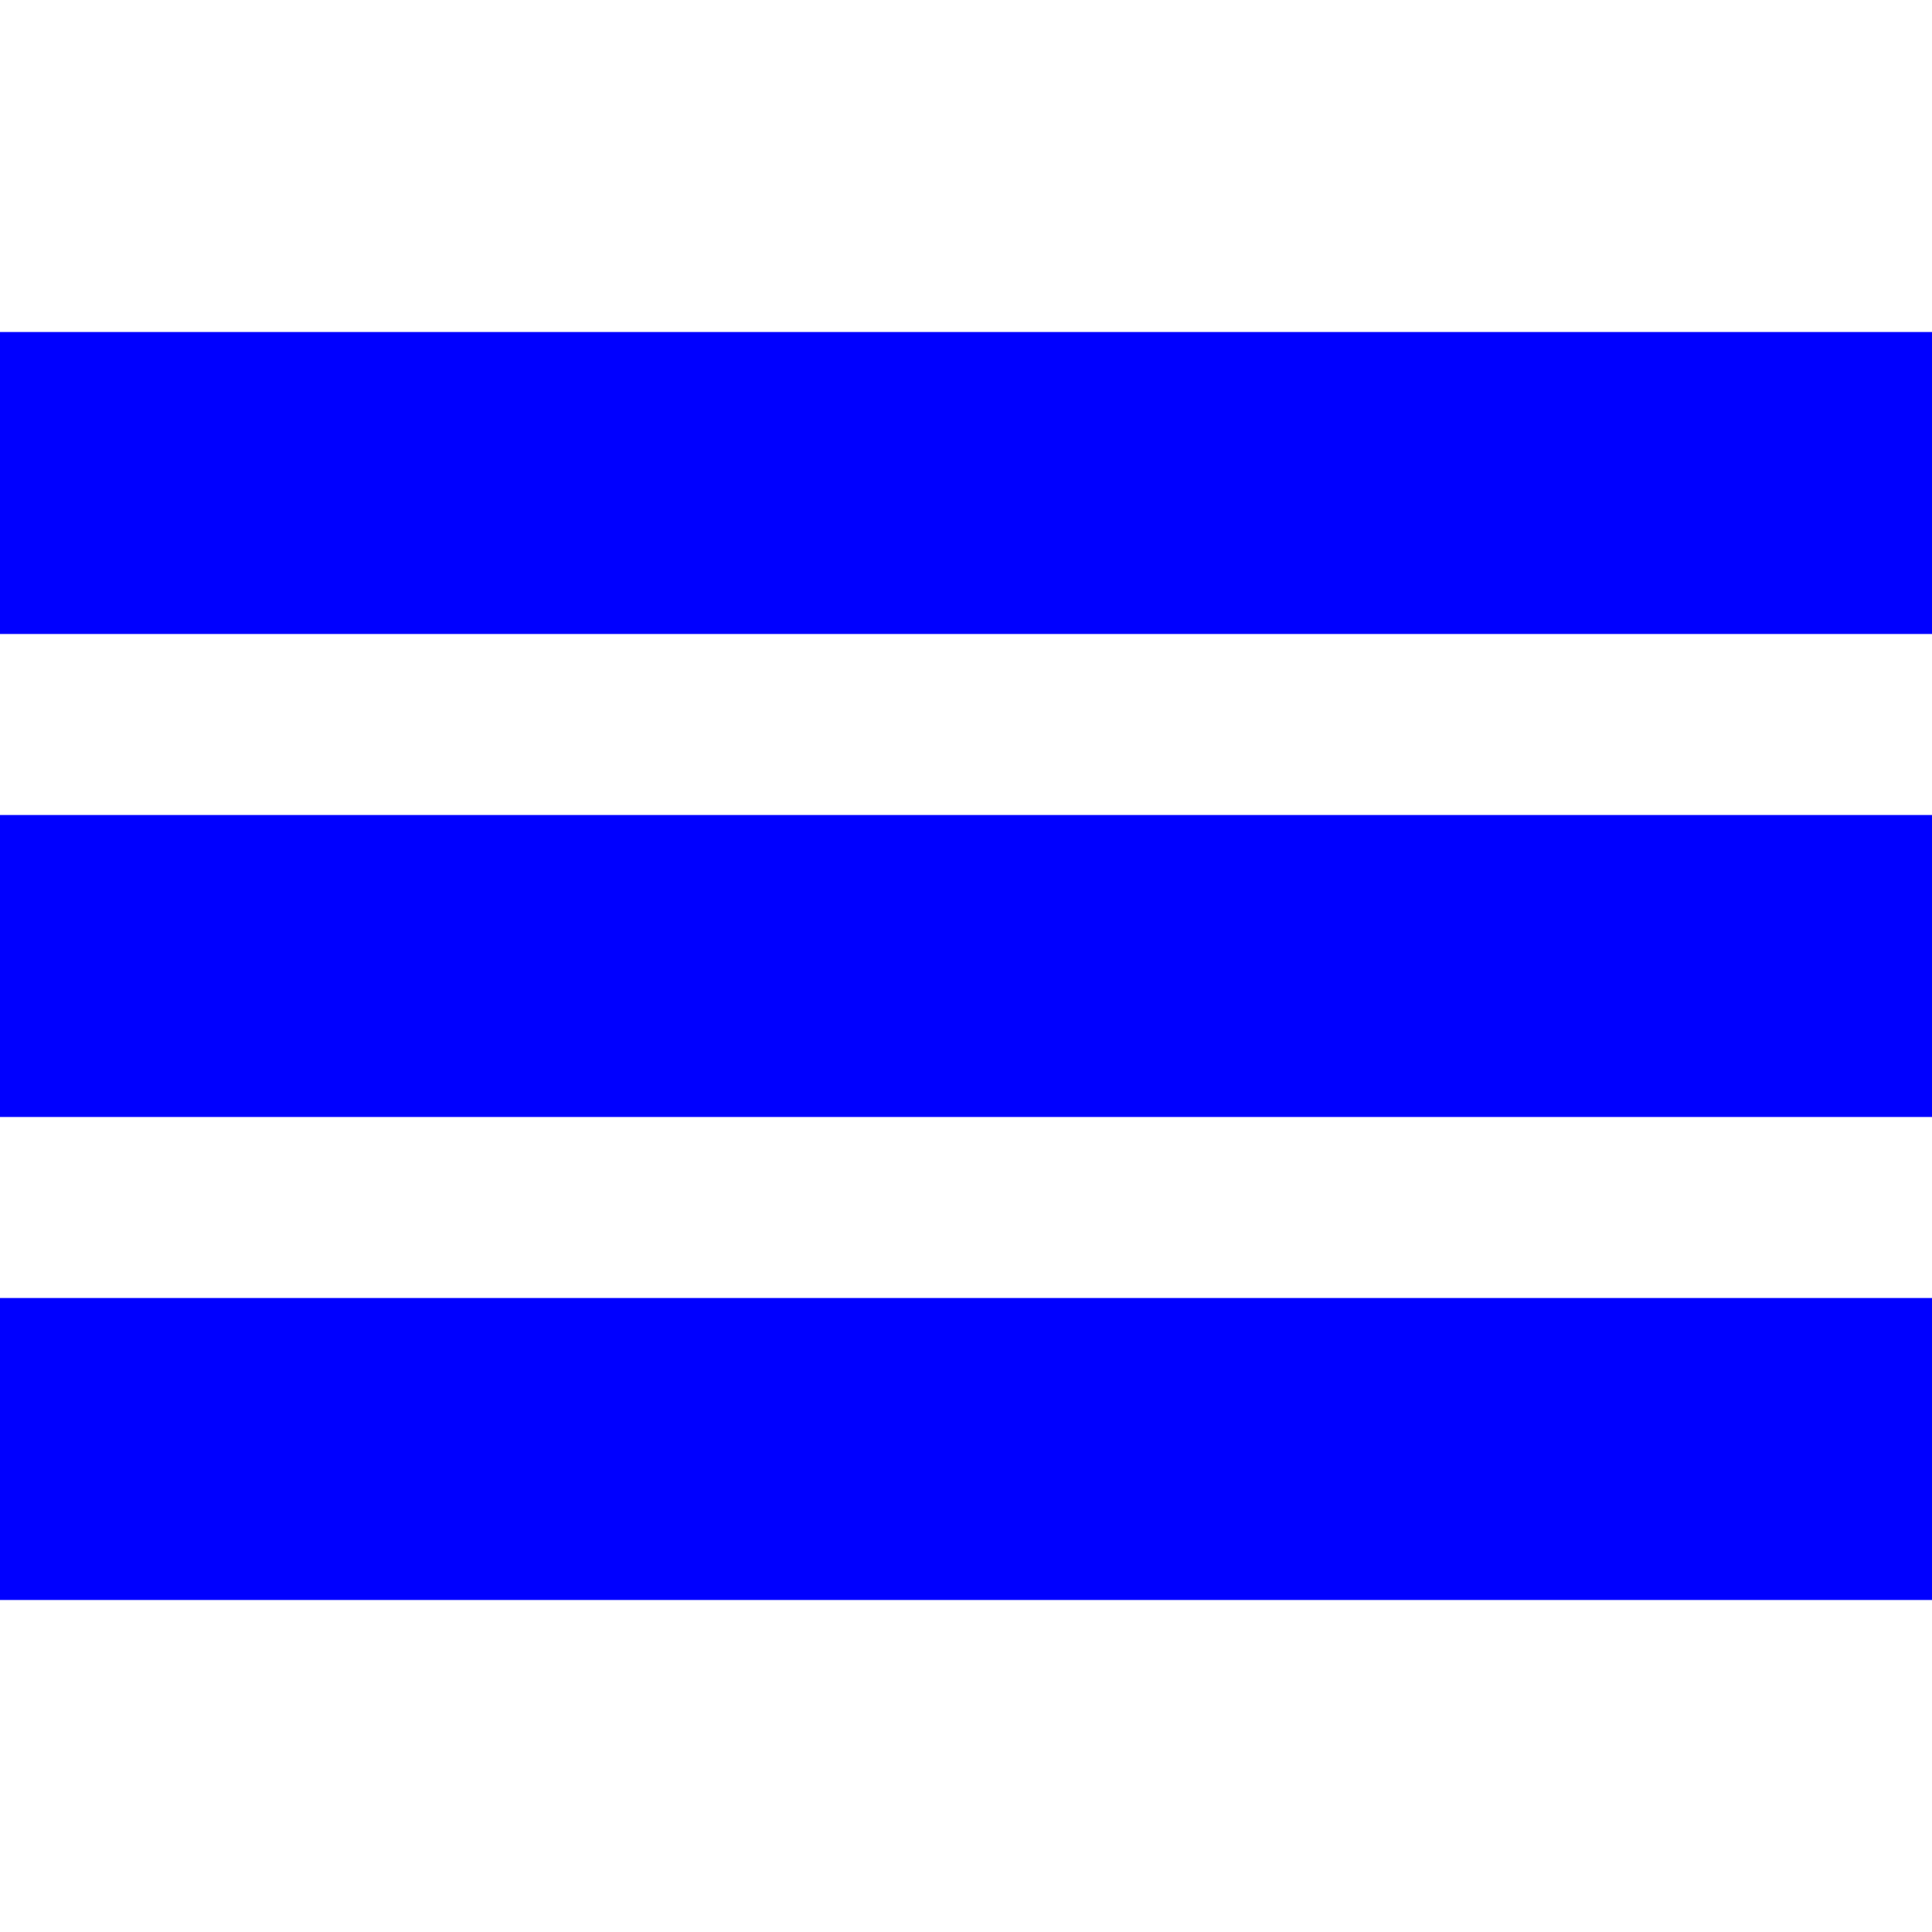
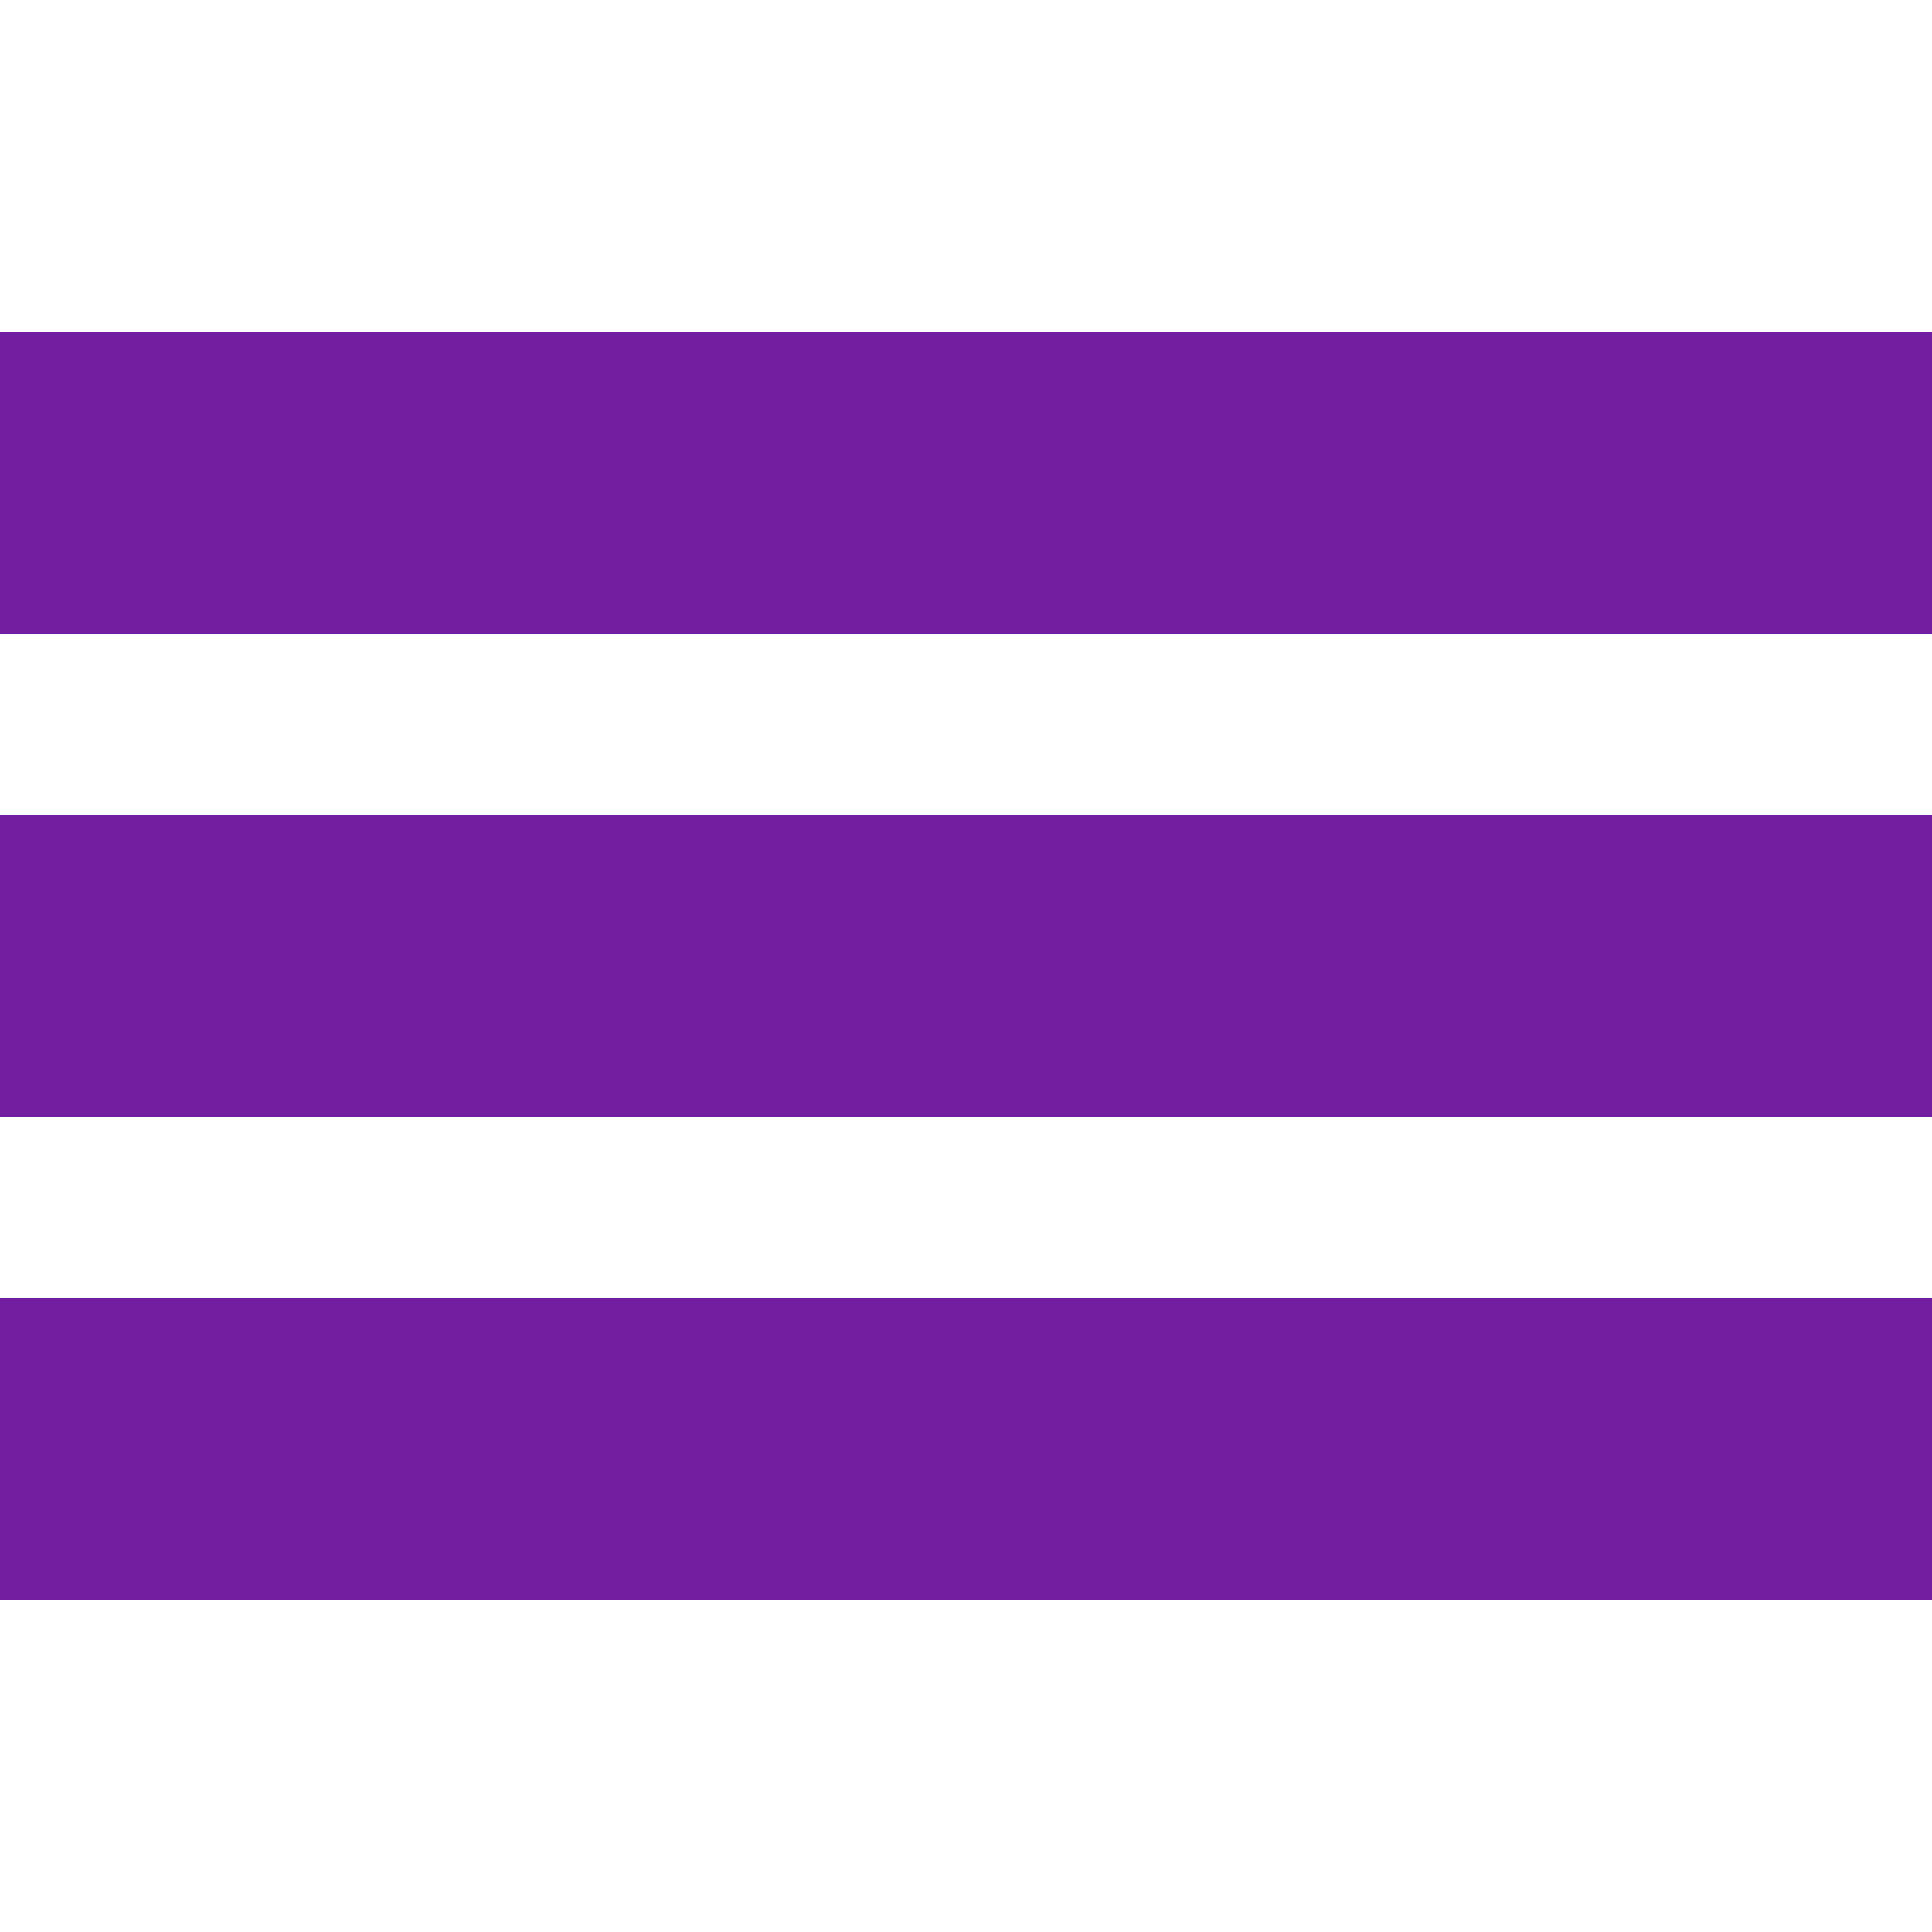
- <svg xmlns="http://www.w3.org/2000/svg" height="32px" width="32px" preserveAspectRatio="none" id="Layer_1" style="enable-background:new 0 0 32 32; stroke: blue; fill: blue;" version="1.1" viewBox="5 0 20 32" xml:space="preserve">
+ <svg xmlns="http://www.w3.org/2000/svg" height="32px" width="32px" preserveAspectRatio="none" id="Layer_1" style="enable-background:new 0 0 32 32; stroke: #711ea1; fill: #711ea1;" version="1.1" viewBox="5 0 20 32" xml:space="preserve">
  <path d="M4,10h24c1.104,0,2-0.896,2-2s-0.896-2-2-2H4C2.896,6,2,6.896,2,8S2.896,10,4,10z  M28,14H4c-1.104,0-2,0.896-2,2  s0.896,2,2,2h24c1.104,0,2-0.896,2-2S29.104,14,28,14z  M28,22H4c-1.104,0-2,0.896-2,2s0.896,2,2,2h24c1.104,0,2-0.896,2-2  S29.104,22,28,22z" />
</svg>
